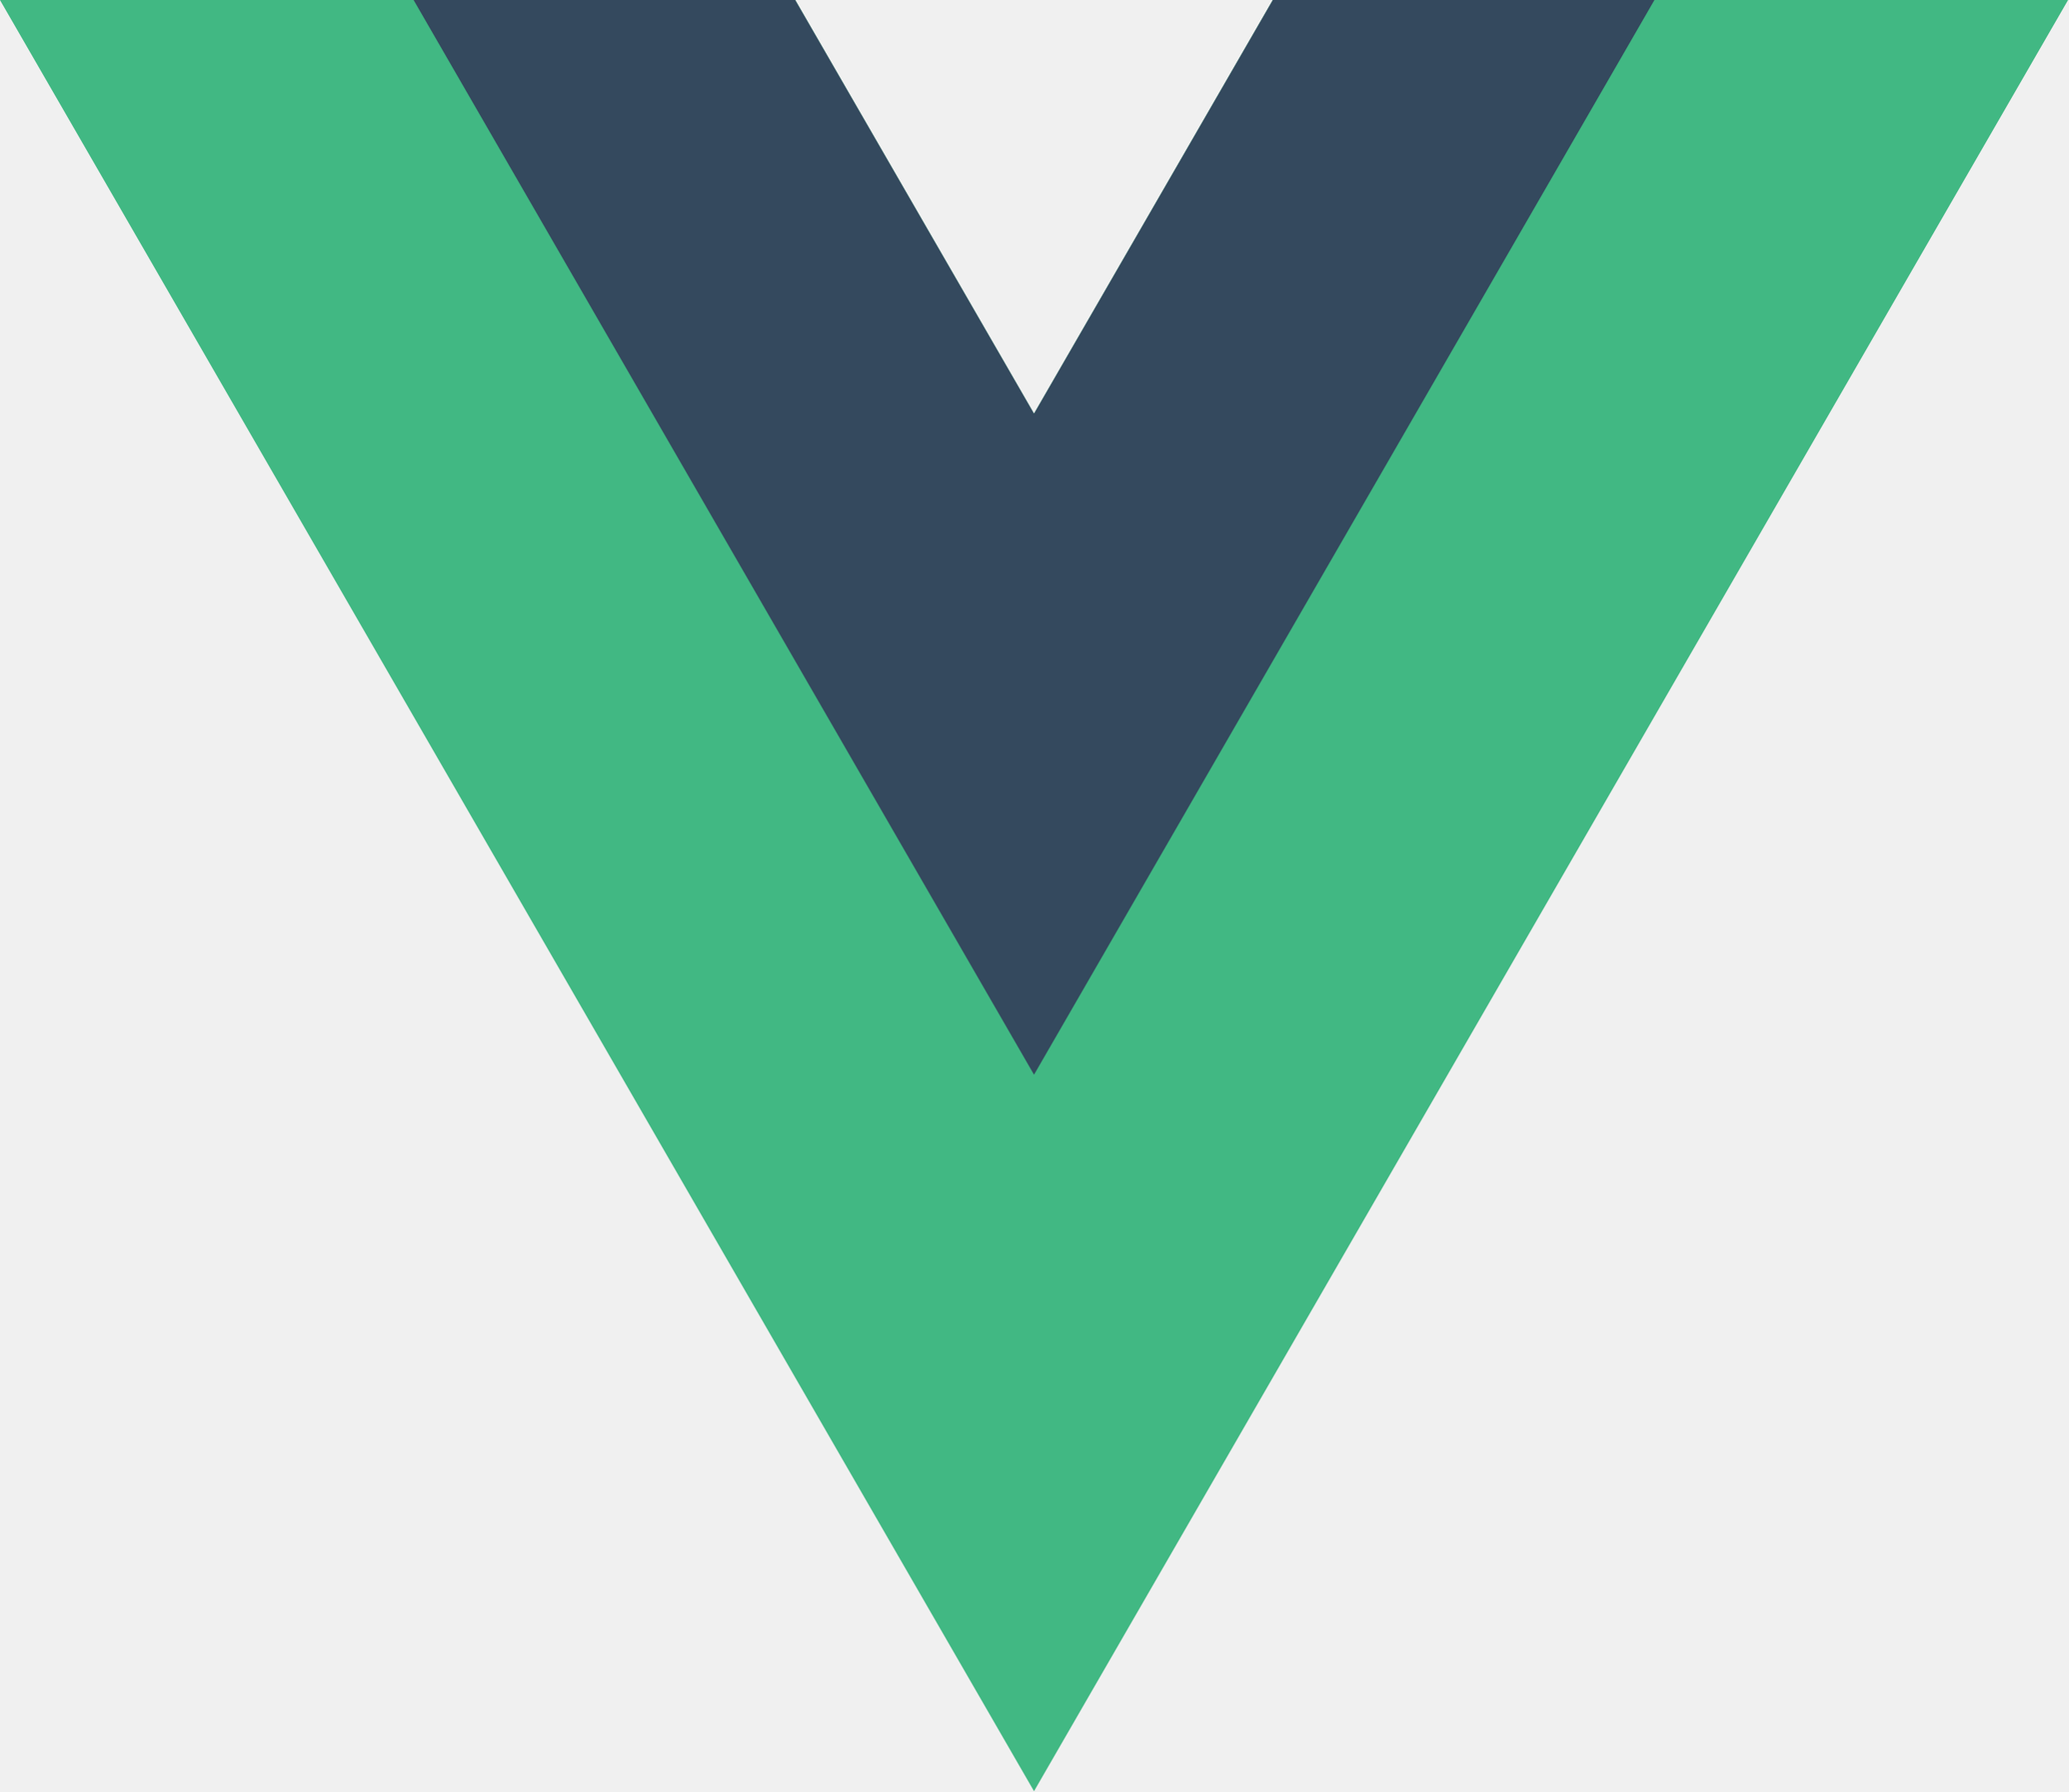
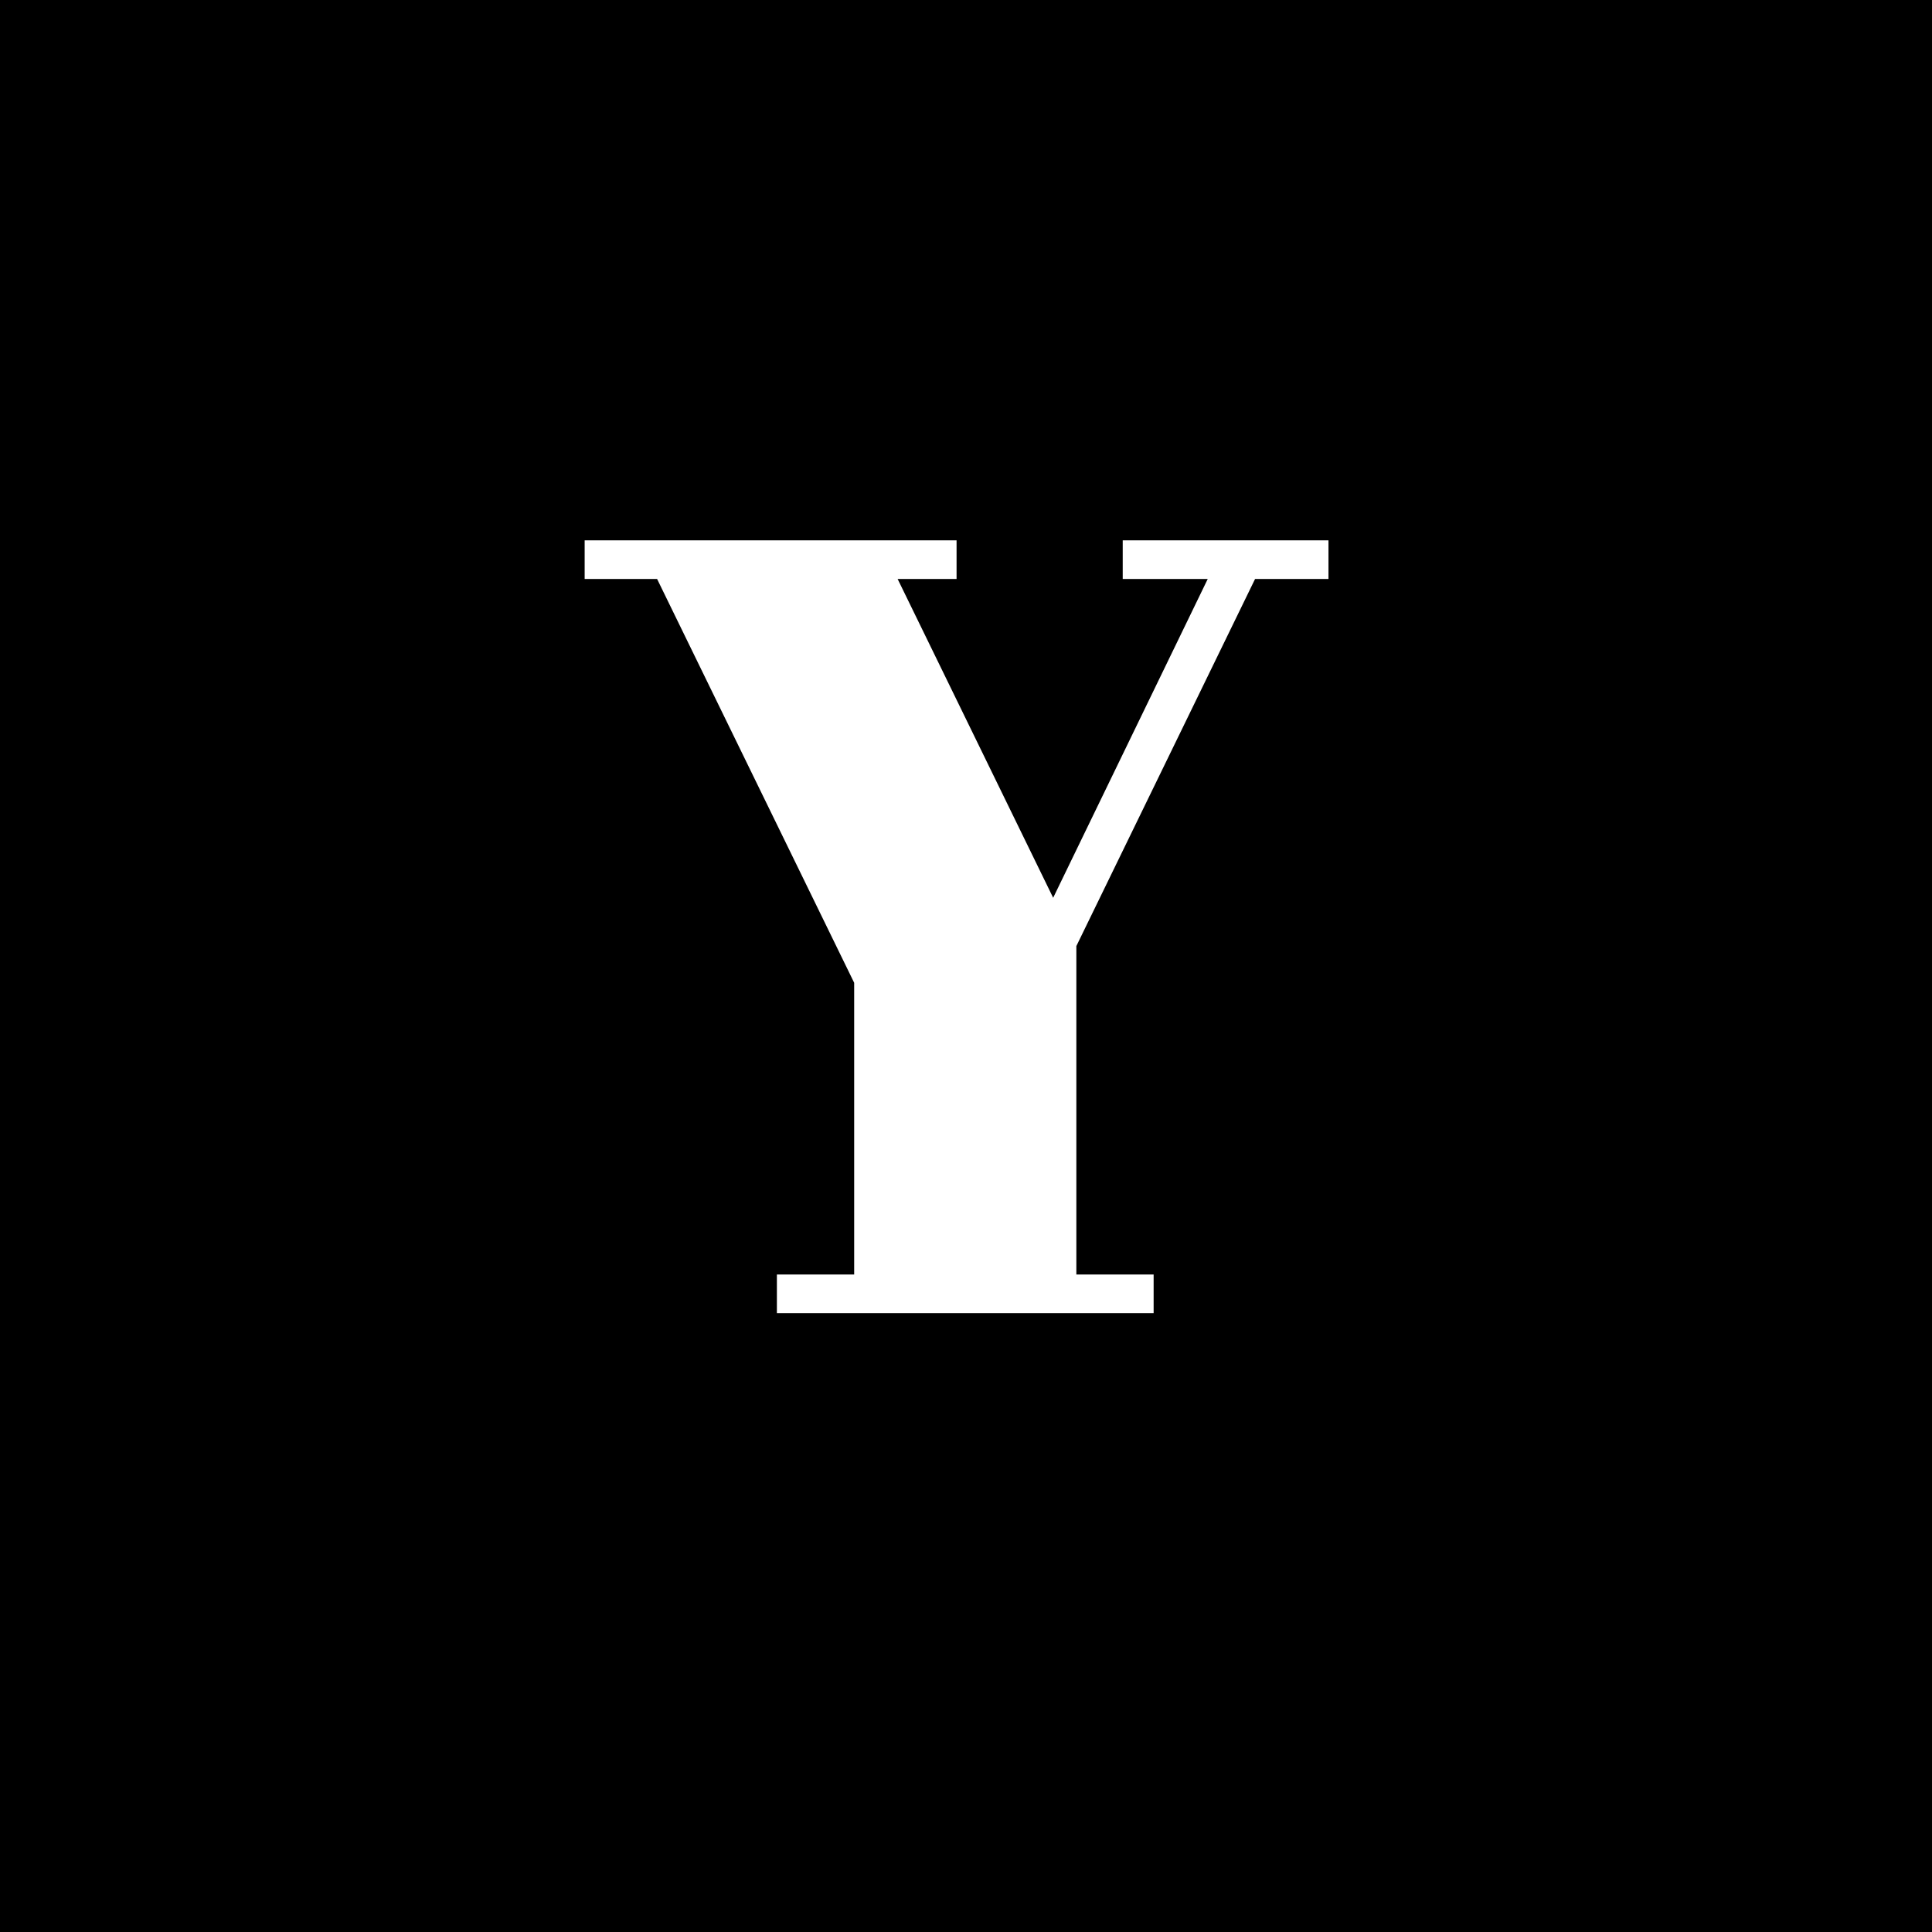
- <svg xmlns="http://www.w3.org/2000/svg" viewBox="0 0 261.76 226.69">
-   <path d="M161.096.001l-30.225 52.351L100.647.001H-.005l130.877 226.688L261.749.001z" fill="#41b883" />
-   <path d="M161.096.001l-30.225 52.351L100.647.001H52.346l78.526 136.01L209.398.001z" fill="#34495e" />
+ <svg xmlns="http://www.w3.org/2000/svg" width="128" height="128" viewBox="0 0 128 128" fill="none">
+   <g clip-path="url(#clip0_201_2)">
+     <rect width="128" height="128" fill="white" />
+     <rect width="128" height="128" fill="black" />
+     <path d="M71.311 62.68V84.44H76.431V87H51.471V84.44H56.591V65.112L43.535 38.36H38.735V35.8H63.375V38.36H59.471L69.775 59.48L80.015 38.36H74.383V35.8H88.015V38.36H83.151L71.311 62.68Z" fill="white" />
+   </g>
+   <defs>
+     <clipPath id="clip0_201_2">
+       <rect width="128" height="128" fill="white" />
+     </clipPath>
+   </defs>
</svg>
